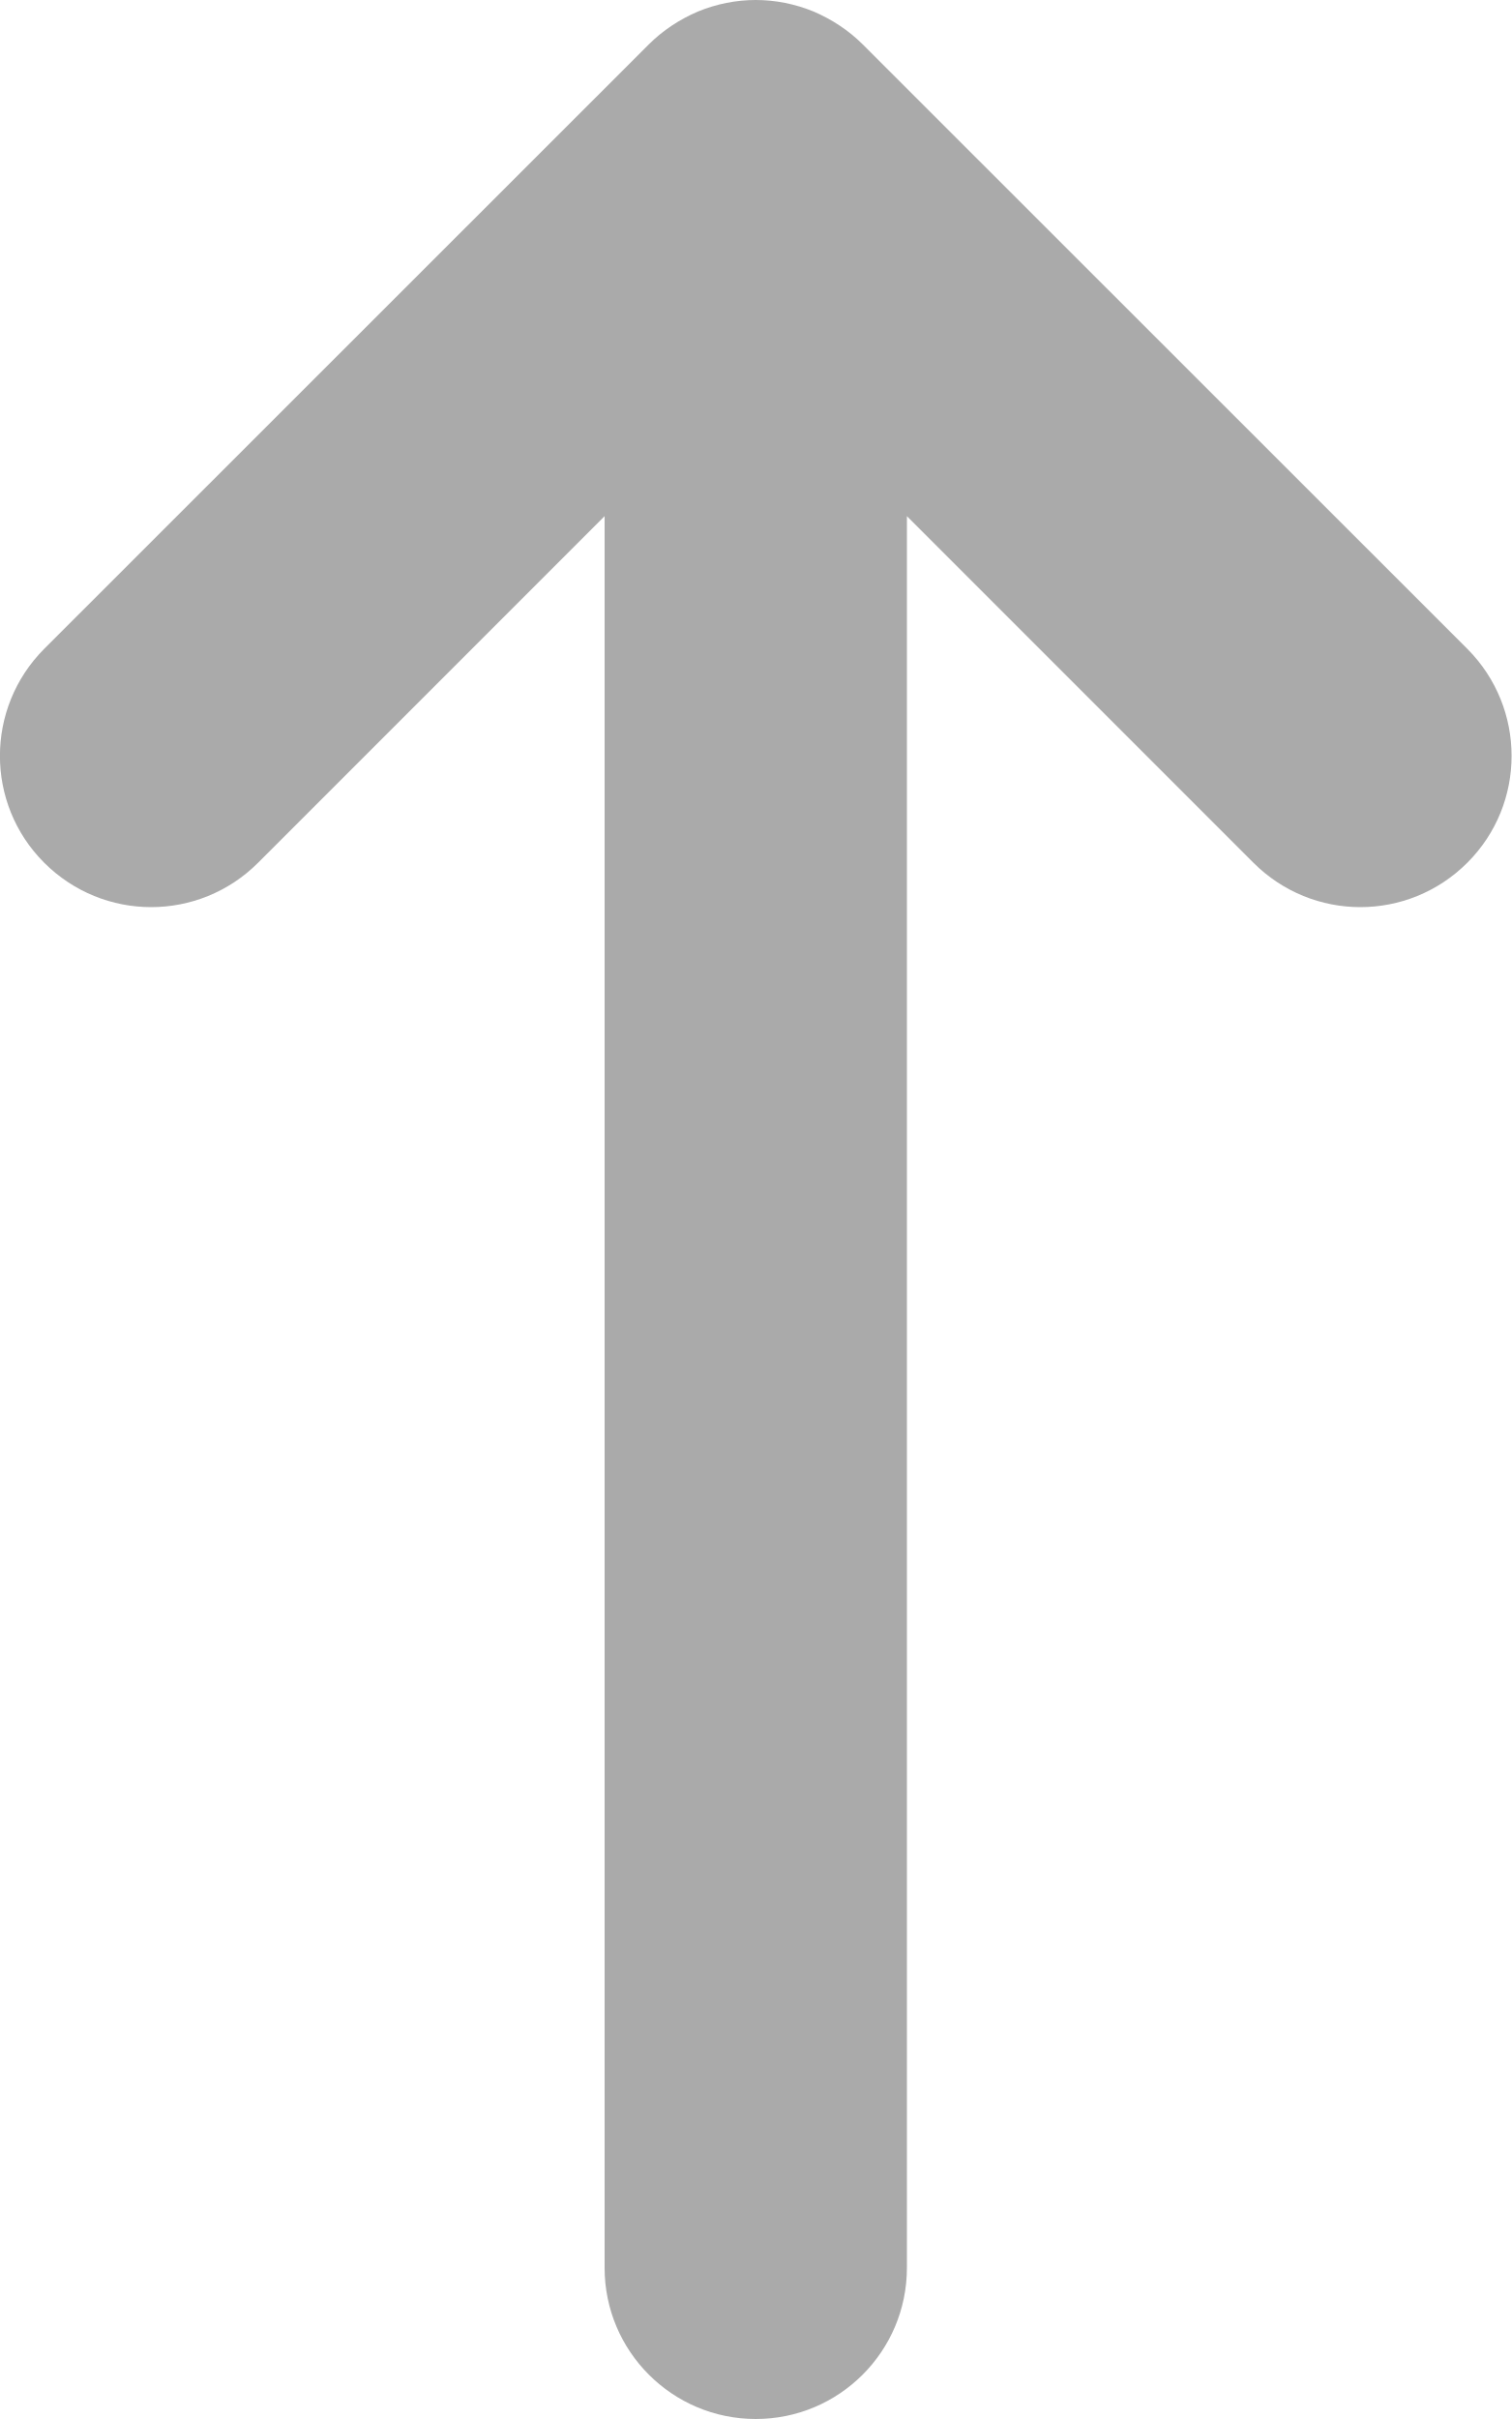
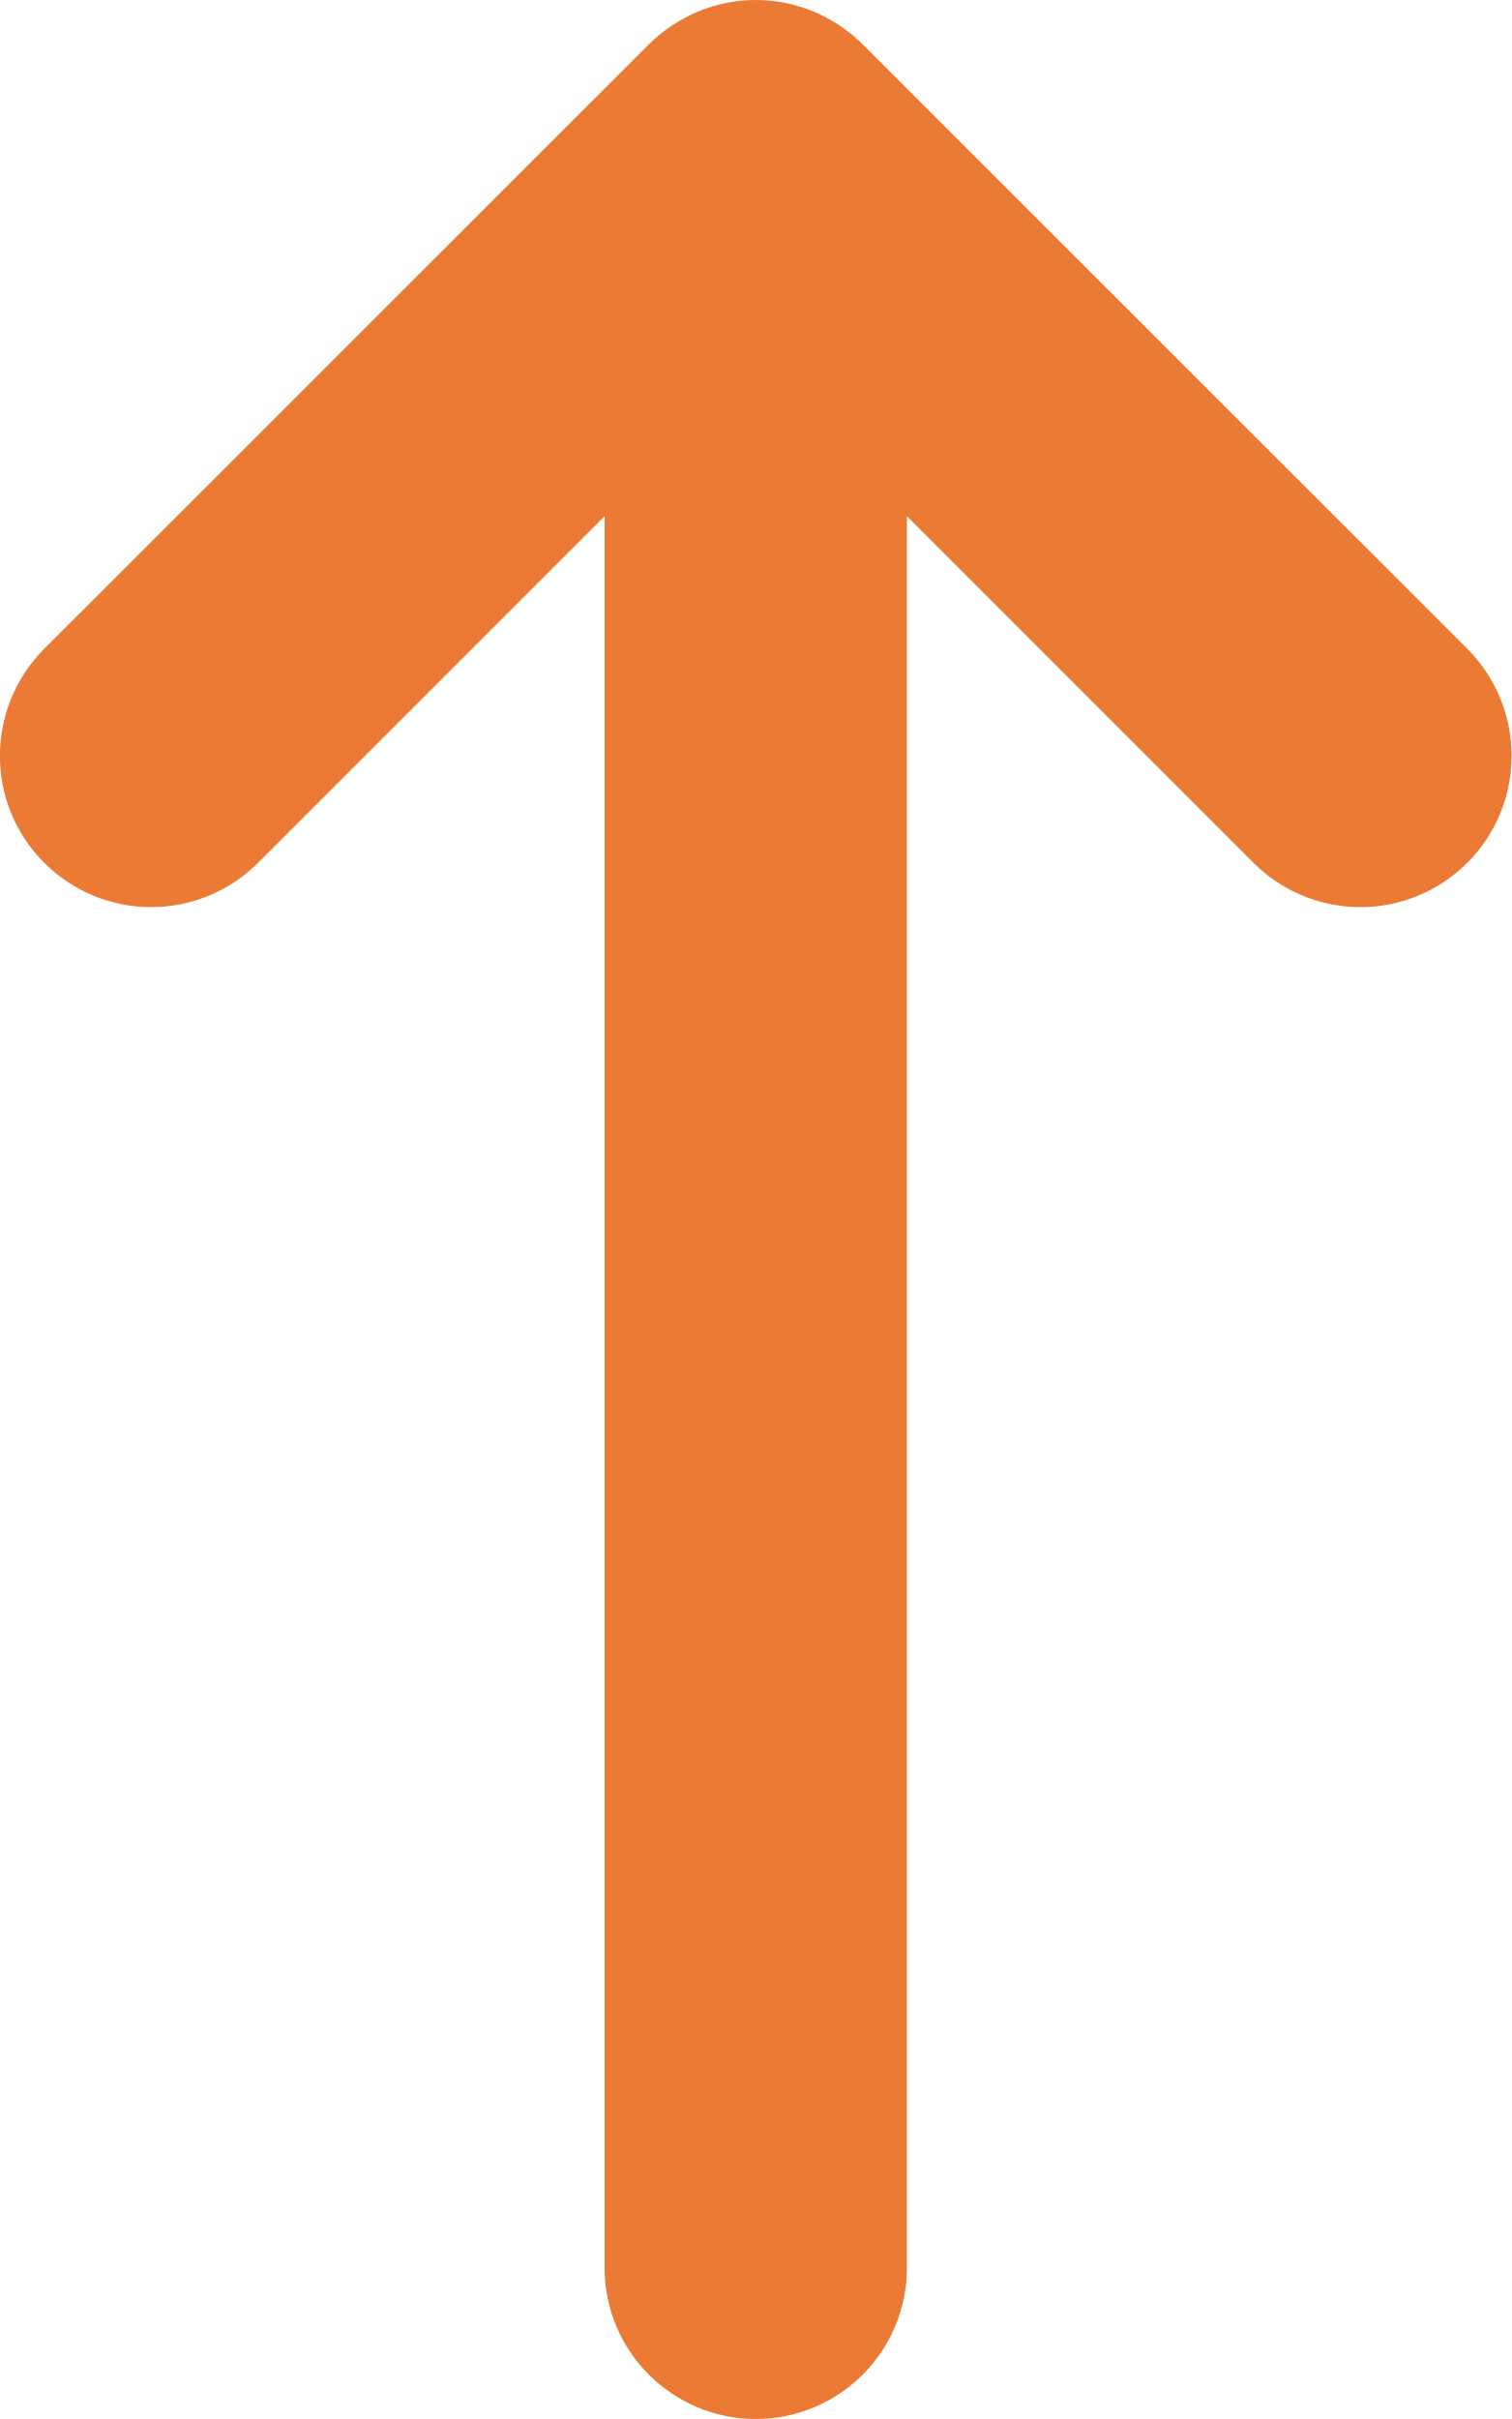
<svg xmlns="http://www.w3.org/2000/svg" width="5" height="8" viewBox="0 0 5 8" fill="none">
-   <path d="M4.146 2.853L3 1.707V7.5C3 7.776 2.776 8 2.5 8C2.224 8 2 7.776 2 7.5V1.707L0.854 2.853C0.658 3.049 0.342 3.049 0.146 2.853C-0.049 2.658 -0.049 2.342 0.146 2.146L2.146 0.147C2.192 0.101 2.248 0.064 2.309 0.038C2.37 0.013 2.435 -1.52588e-05 2.5 -1.52588e-05C2.565 -1.52588e-05 2.63 0.013 2.691 0.038C2.752 0.064 2.808 0.101 2.854 0.147L4.854 2.146C5.049 2.342 5.049 2.658 4.854 2.853C4.658 3.049 4.342 3.049 4.146 2.853Z" fill="#AAAAAA" />
+   <path d="M4.146 2.853L3 1.707V7.5C3 7.776 2.776 8 2.5 8C2.224 8 2 7.776 2 7.5V1.707L0.854 2.853C0.658 3.049 0.342 3.049 0.146 2.853C-0.049 2.658 -0.049 2.342 0.146 2.146L2.146 0.147C2.192 0.101 2.248 0.064 2.309 0.038C2.37 0.013 2.435 -1.52588e-05 2.5 -1.52588e-05C2.565 -1.52588e-05 2.63 0.013 2.691 0.038C2.752 0.064 2.808 0.101 2.854 0.147L4.854 2.146C5.049 2.342 5.049 2.658 4.854 2.853C4.658 3.049 4.342 3.049 4.146 2.853Z" fill="#eb7a34" />
</svg>
